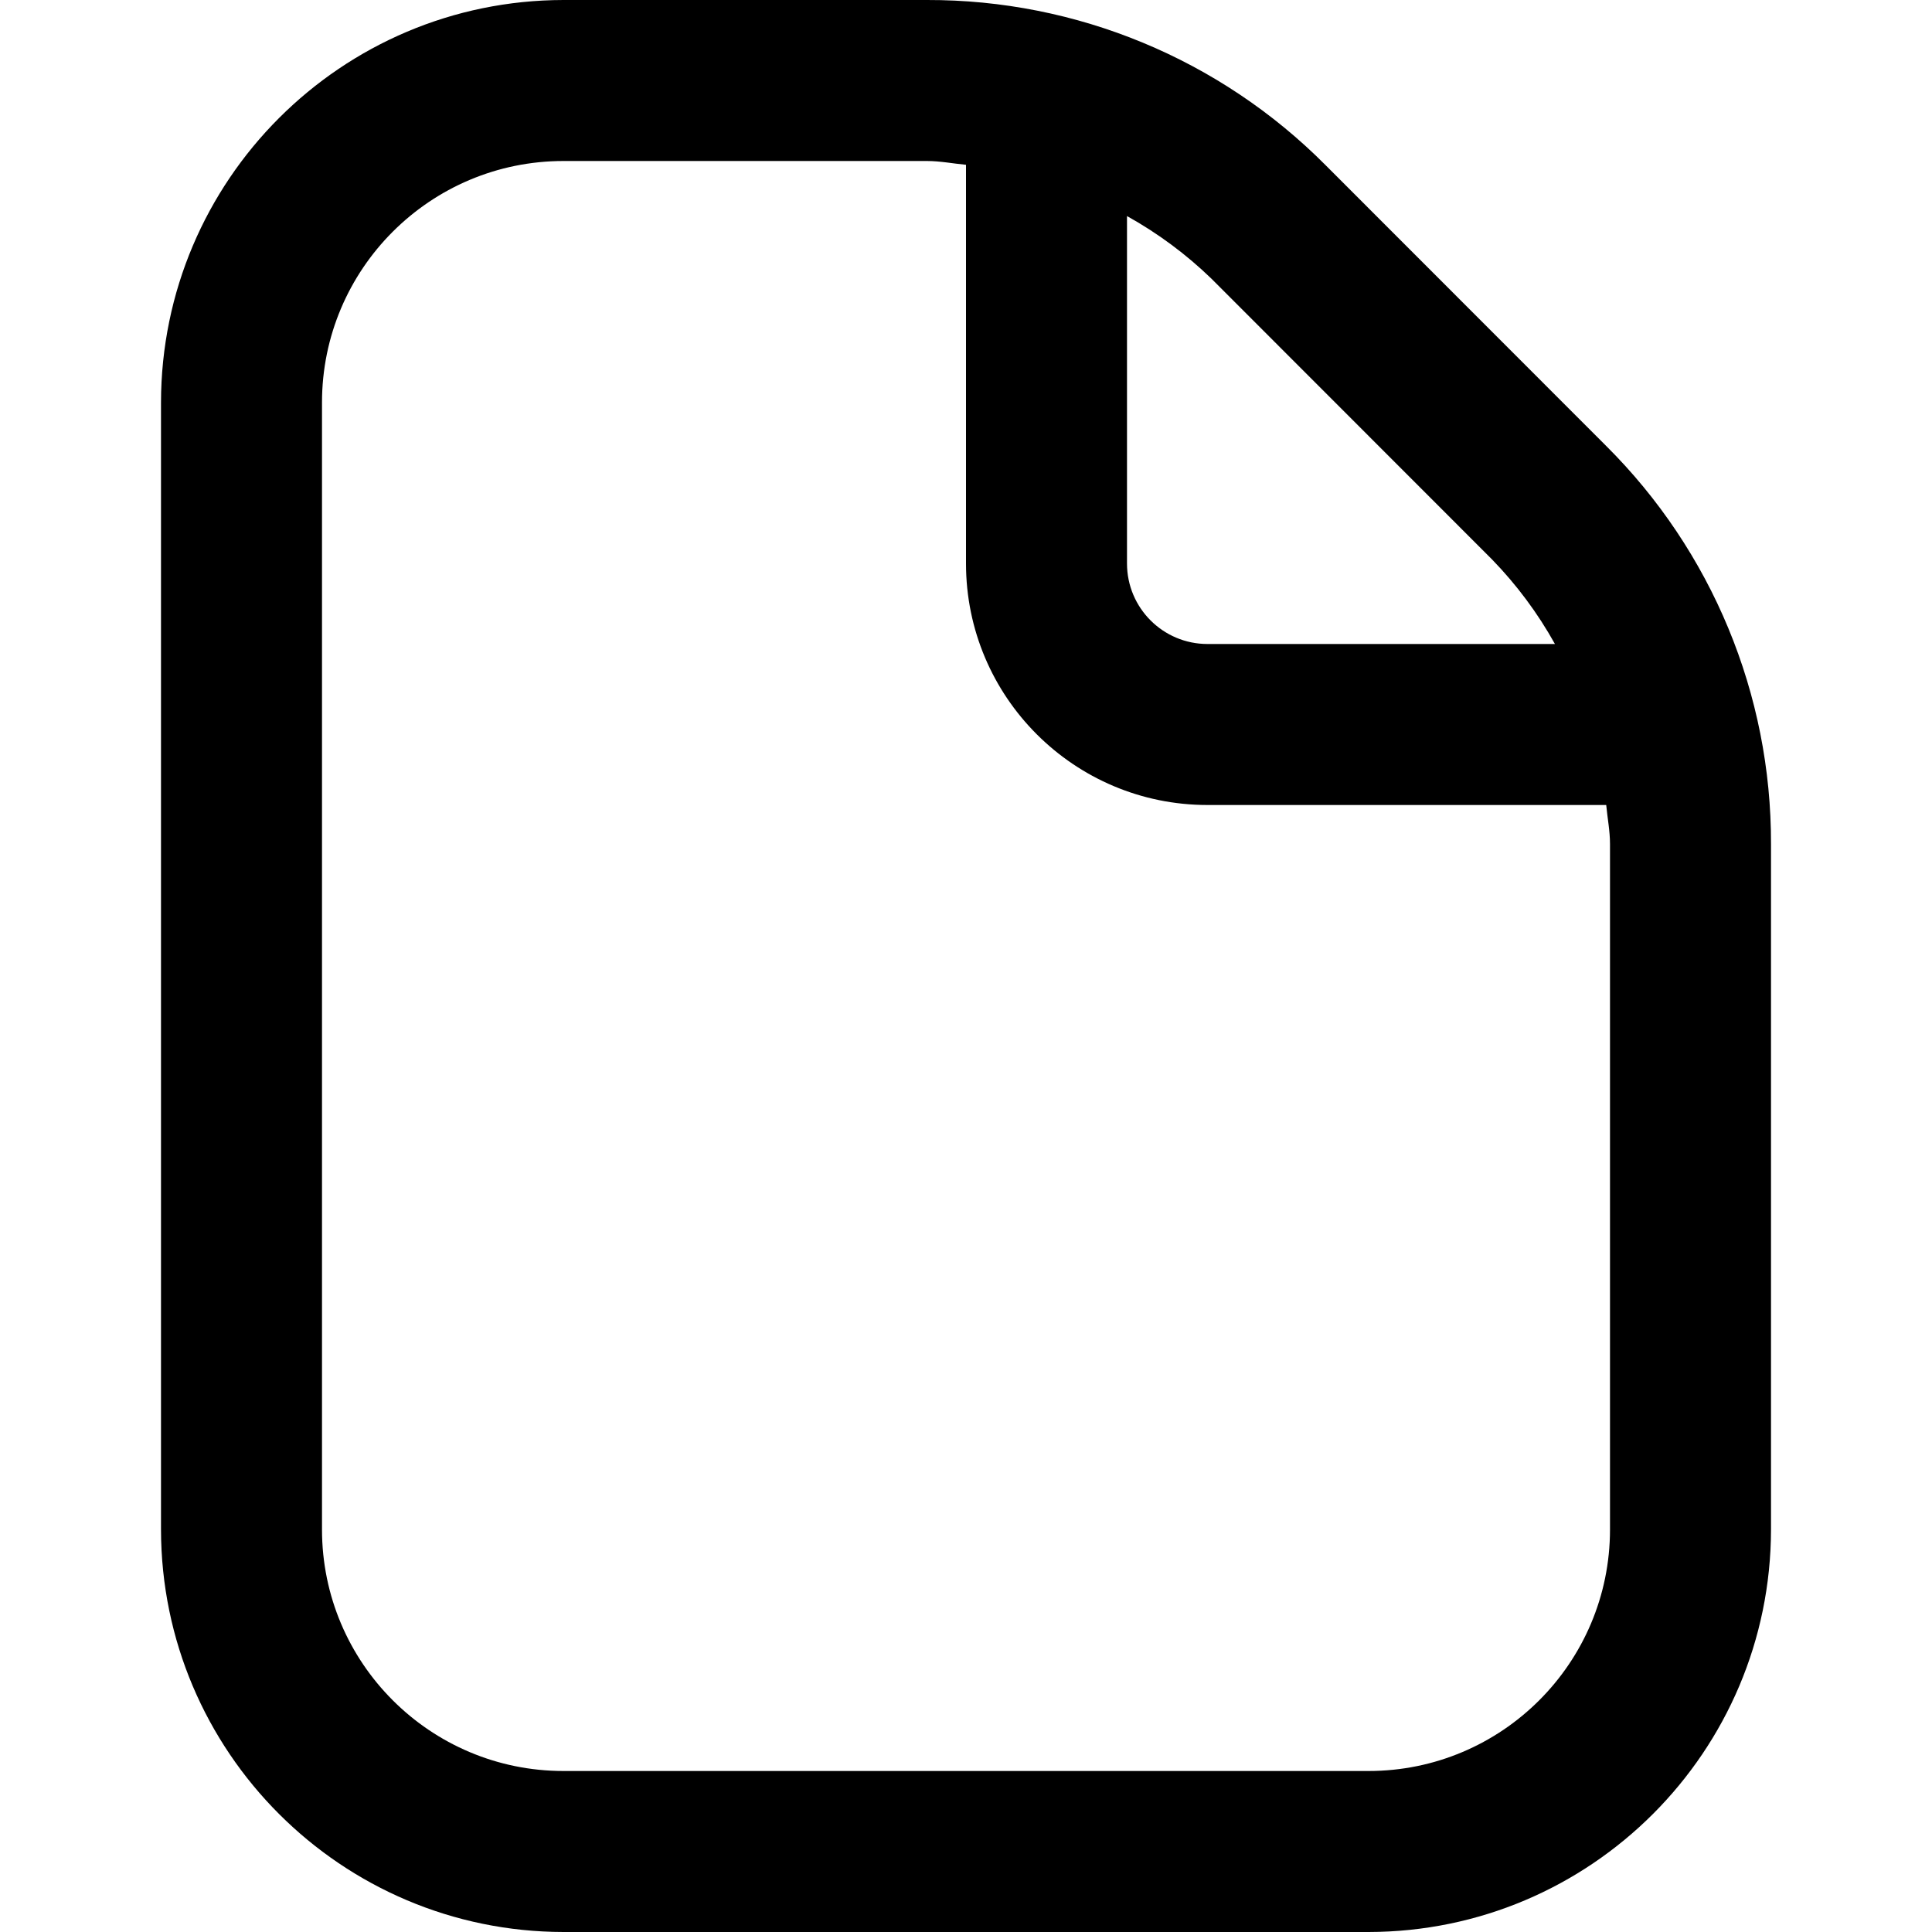
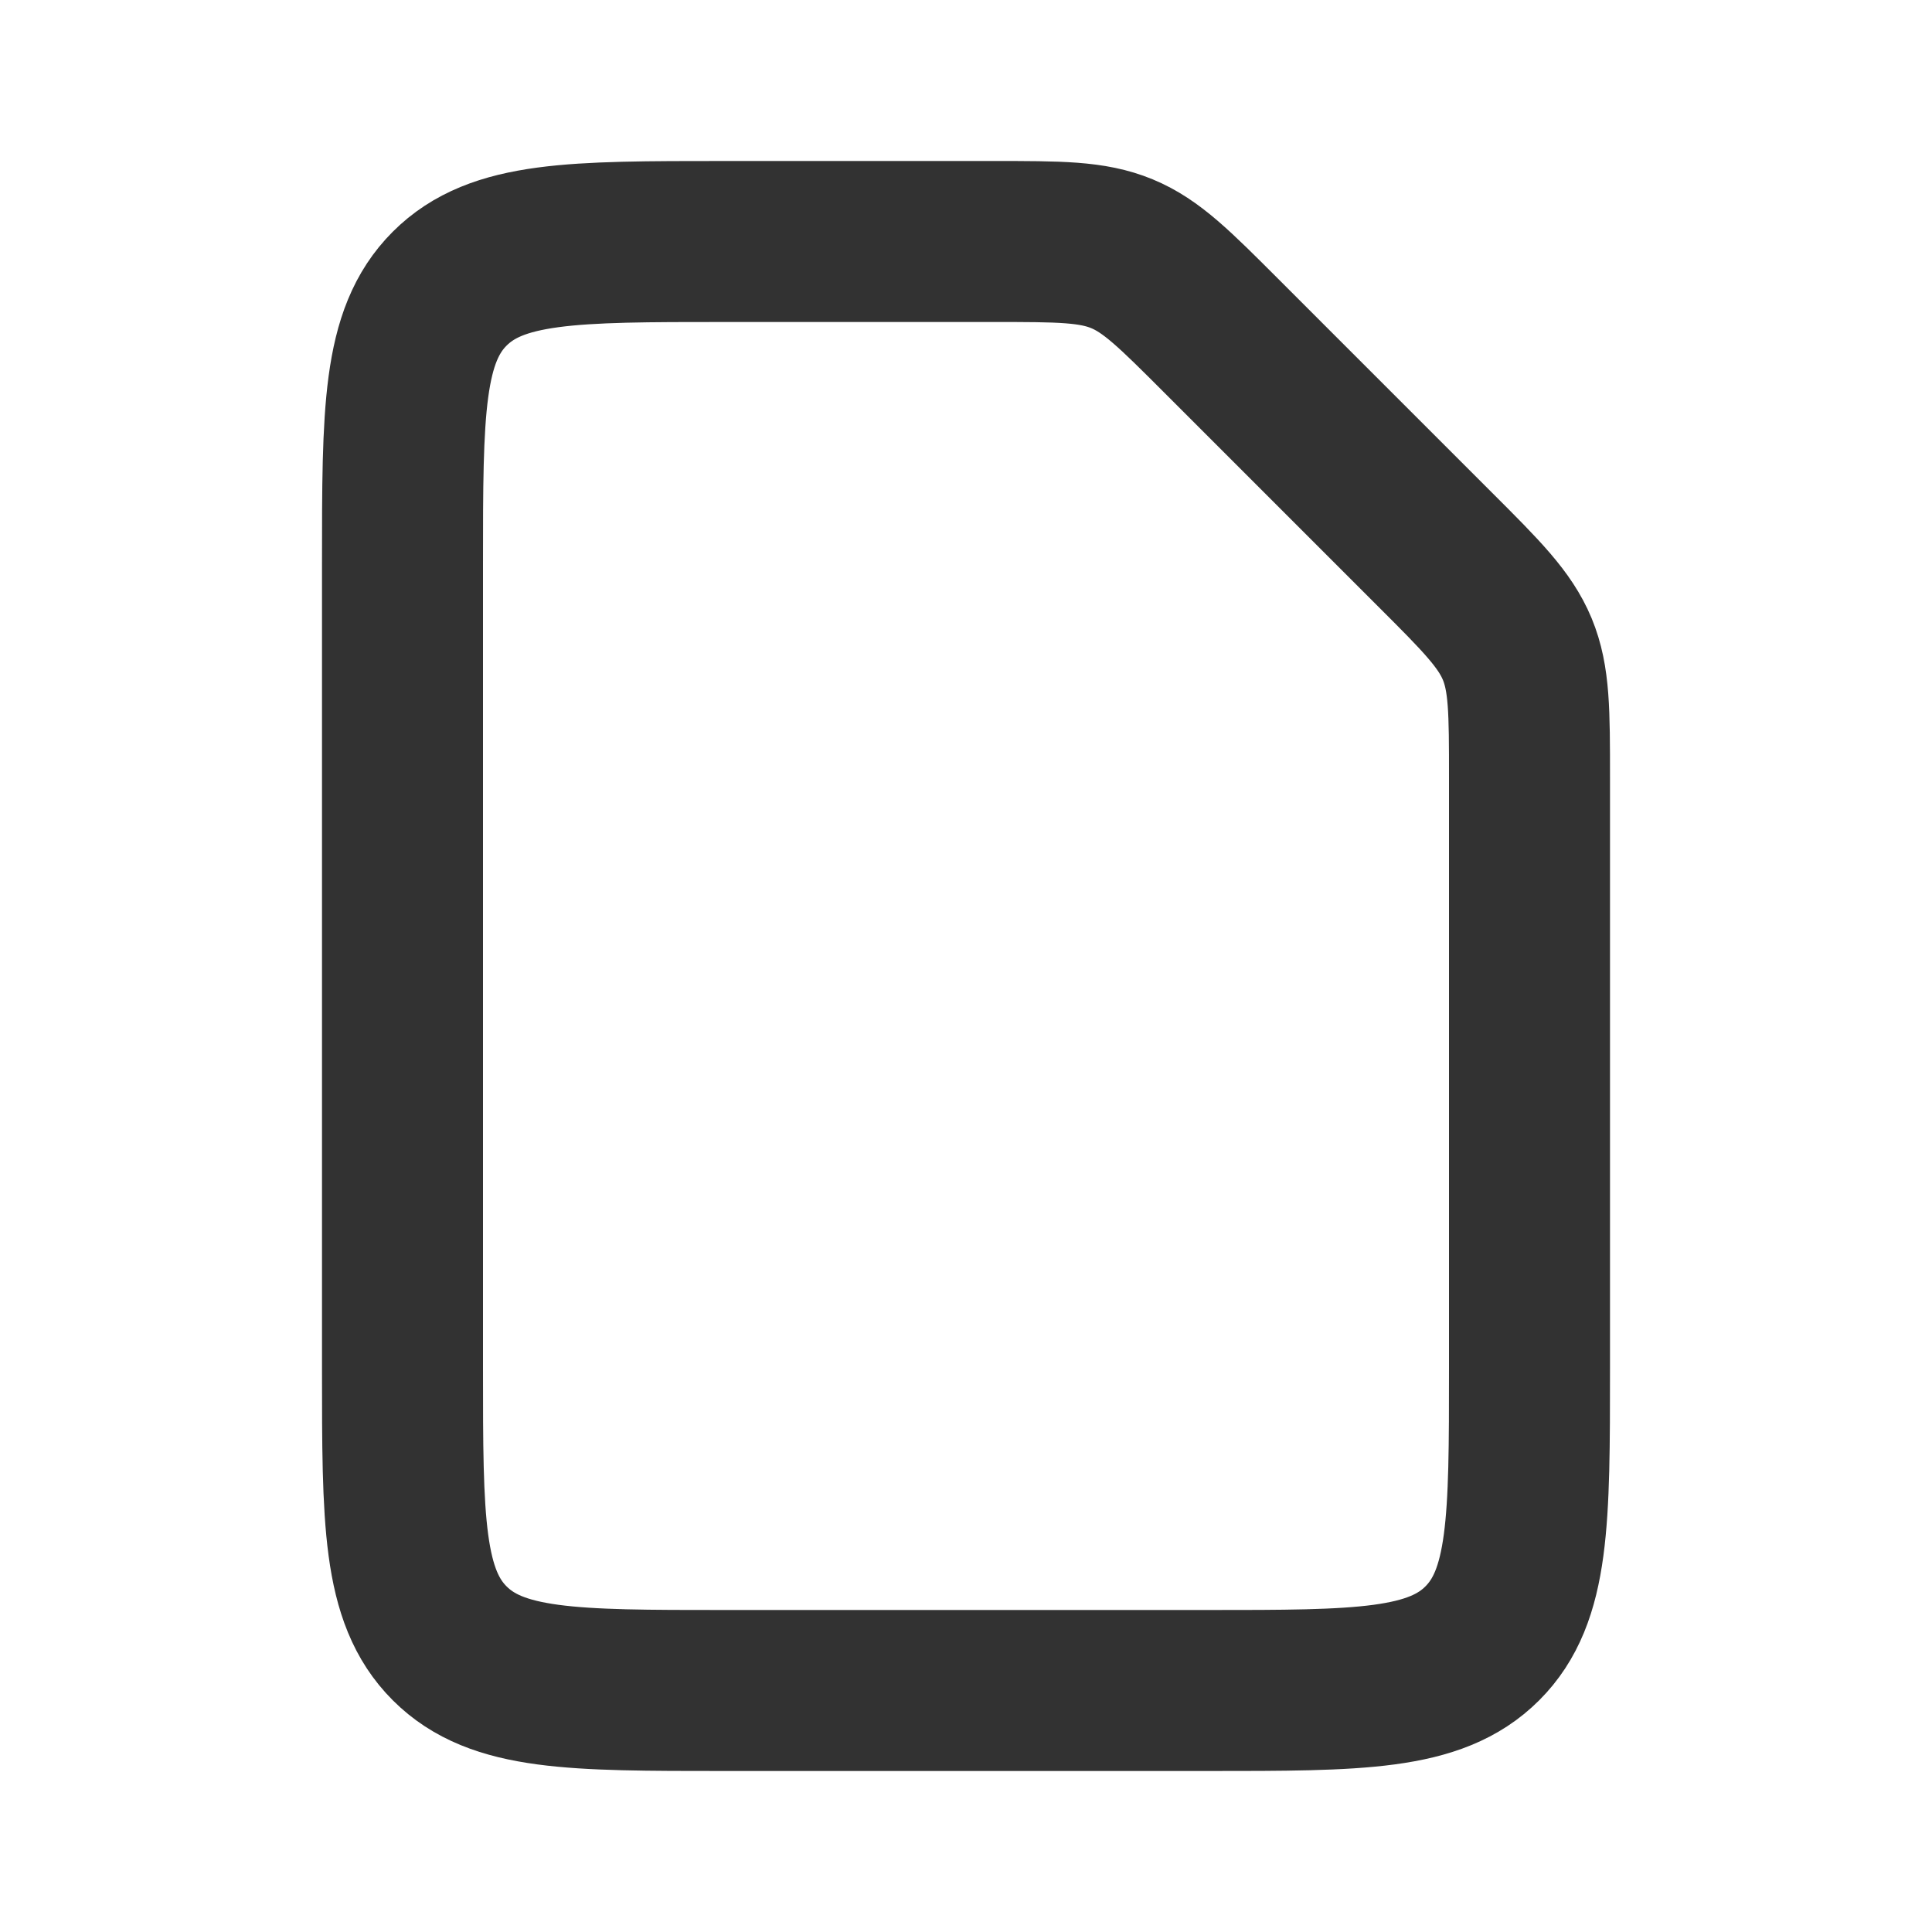
- <svg xmlns="http://www.w3.org/2000/svg" id="Outline" viewBox="0 0 24 24" width="512" height="512">
-   <path d="M19.949,5.536,16.465,2.05A6.958,6.958,0,0,0,11.515,0H7A5.006,5.006,0,0,0,2,5V19a5.006,5.006,0,0,0,5,5H17a5.006,5.006,0,0,0,5-5V10.485A6.951,6.951,0,0,0,19.949,5.536ZM18.535,6.95A4.983,4.983,0,0,1,19.316,8H15a1,1,0,0,1-1-1V2.684a5.01,5.01,0,0,1,1.051.78ZM20,19a3,3,0,0,1-3,3H7a3,3,0,0,1-3-3V5A3,3,0,0,1,7,2h4.515c.164,0,.323.032.485.047V7a3,3,0,0,0,3,3h4.953c.015.162.047.32.047.485Z" />
+ <svg xmlns="http://www.w3.org/2000/svg" width="800px" height="800px" viewBox="0 0 24 24" fill="none">
+   <path d="M17.828 6.828C18.407 7.406 18.695 7.696 18.848 8.063C19 8.431 19 8.839 19 9.657L19 17C19 18.886 19 19.828 18.414 20.414C17.828 21 16.886 21 15 21H9C7.114 21 6.172 21 5.586 20.414C5 19.828 5 18.886 5 17L5 7C5 5.114 5 4.172 5.586 3.586C6.172 3 7.114 3 9 3H12.343C13.161 3 13.569 3 13.937 3.152C14.305 3.304 14.594 3.594 15.172 4.172L17.828 6.828Z" stroke="#323232" stroke-width="2" stroke-linejoin="round" />
</svg>
